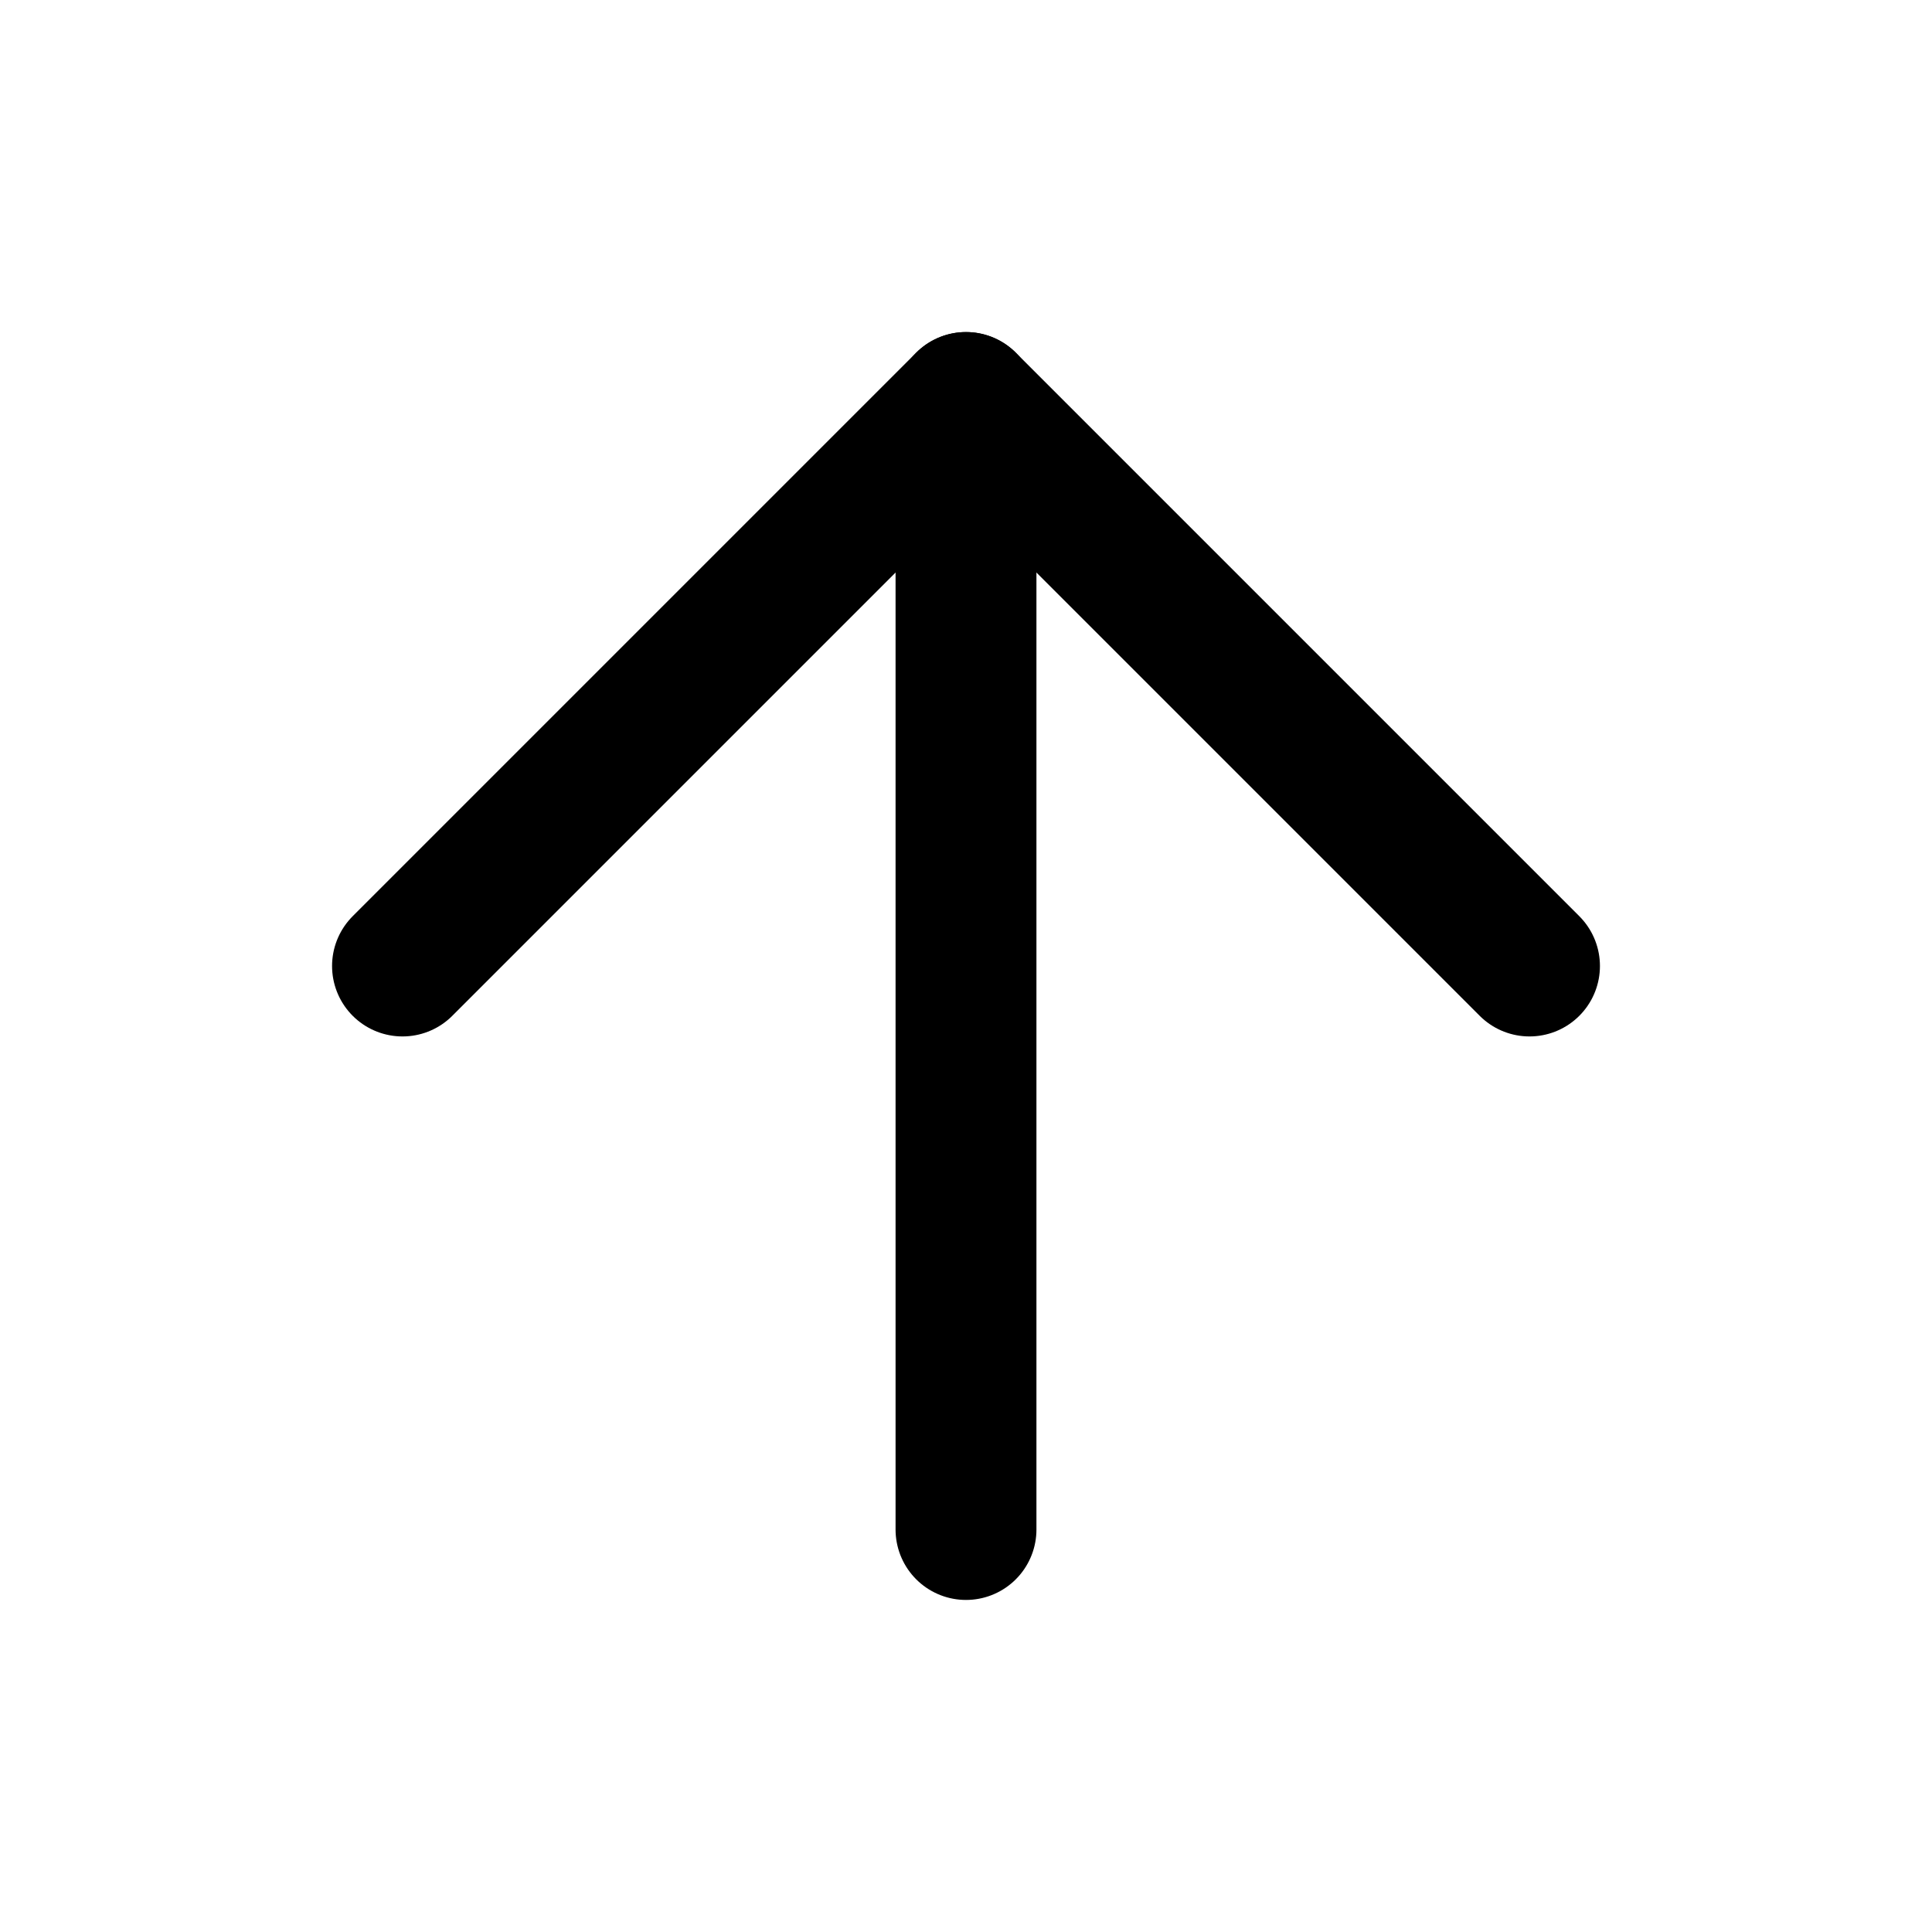
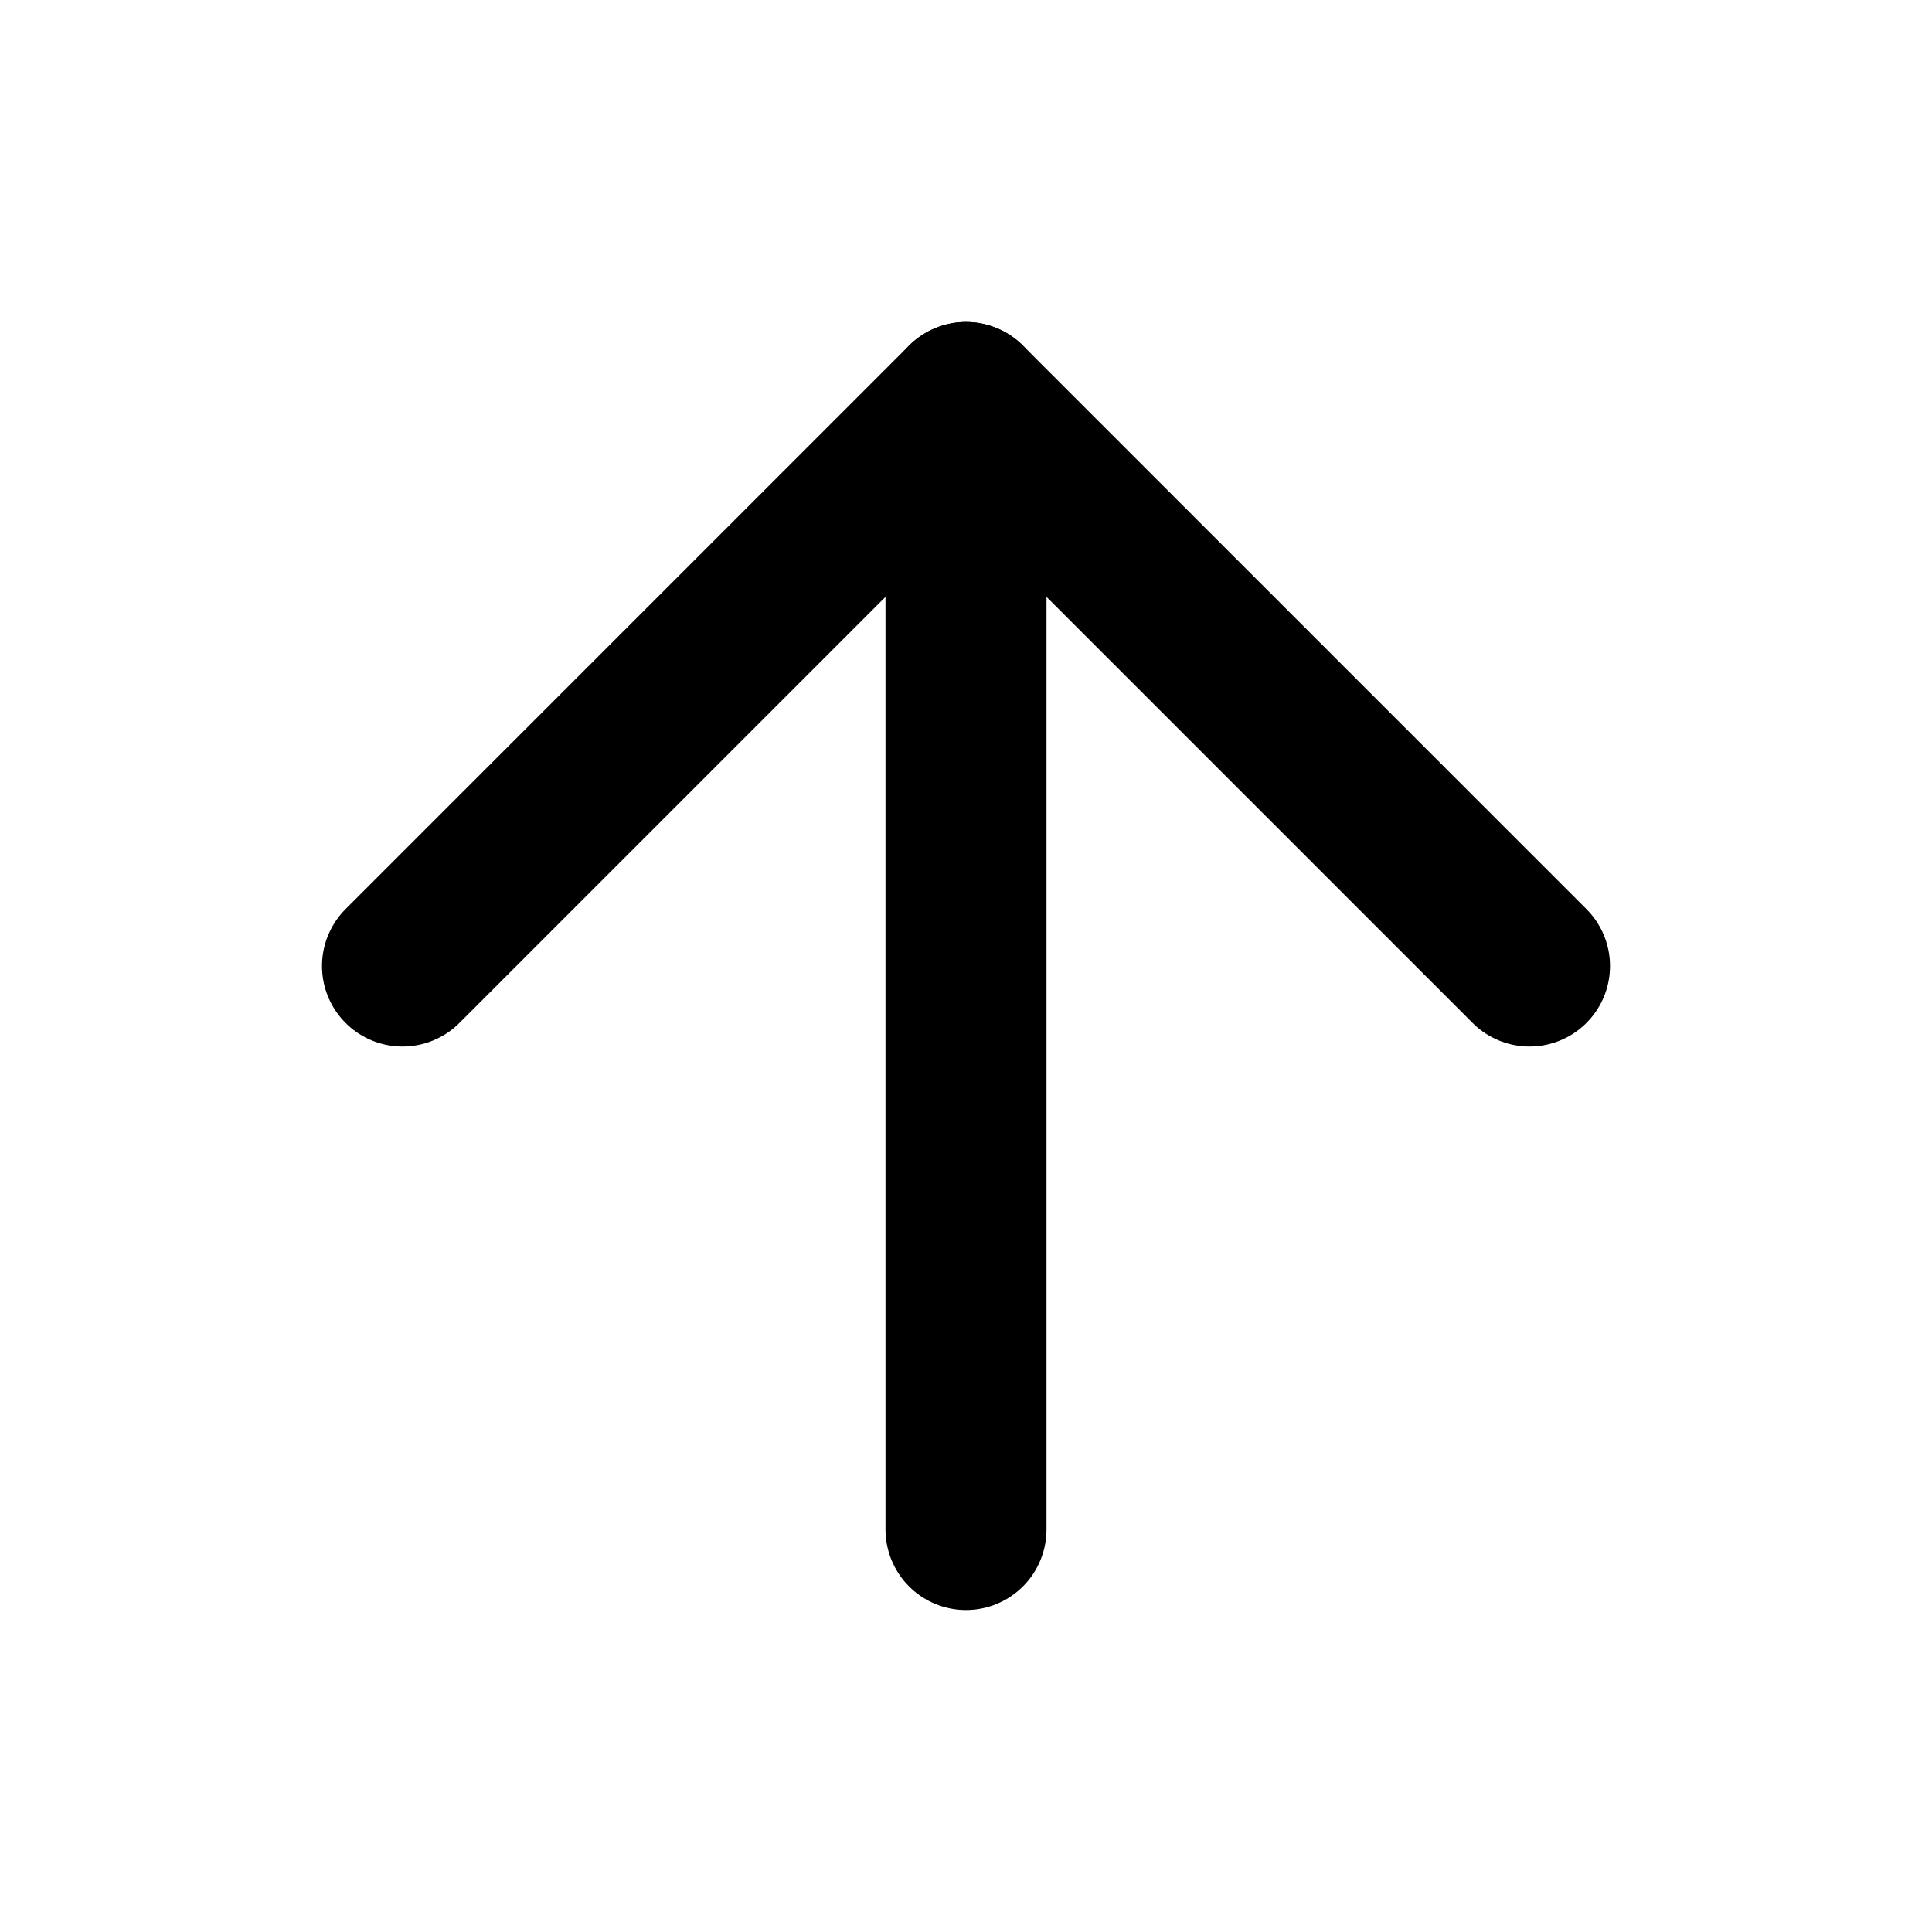
- <svg xmlns="http://www.w3.org/2000/svg" viewBox="0 0 24 24" fill="none" stroke="currentColor" stroke-width="1.75" stroke-linecap="round" stroke-linejoin="round">
+ <svg xmlns="http://www.w3.org/2000/svg" viewBox="0 0 24 24" fill="none" stroke="currentColor" stroke-width="2" stroke-linecap="round" stroke-linejoin="round">
  <path d="m5 12 7-7 7 7" />
  <path d="M12 19V5" />
</svg>
